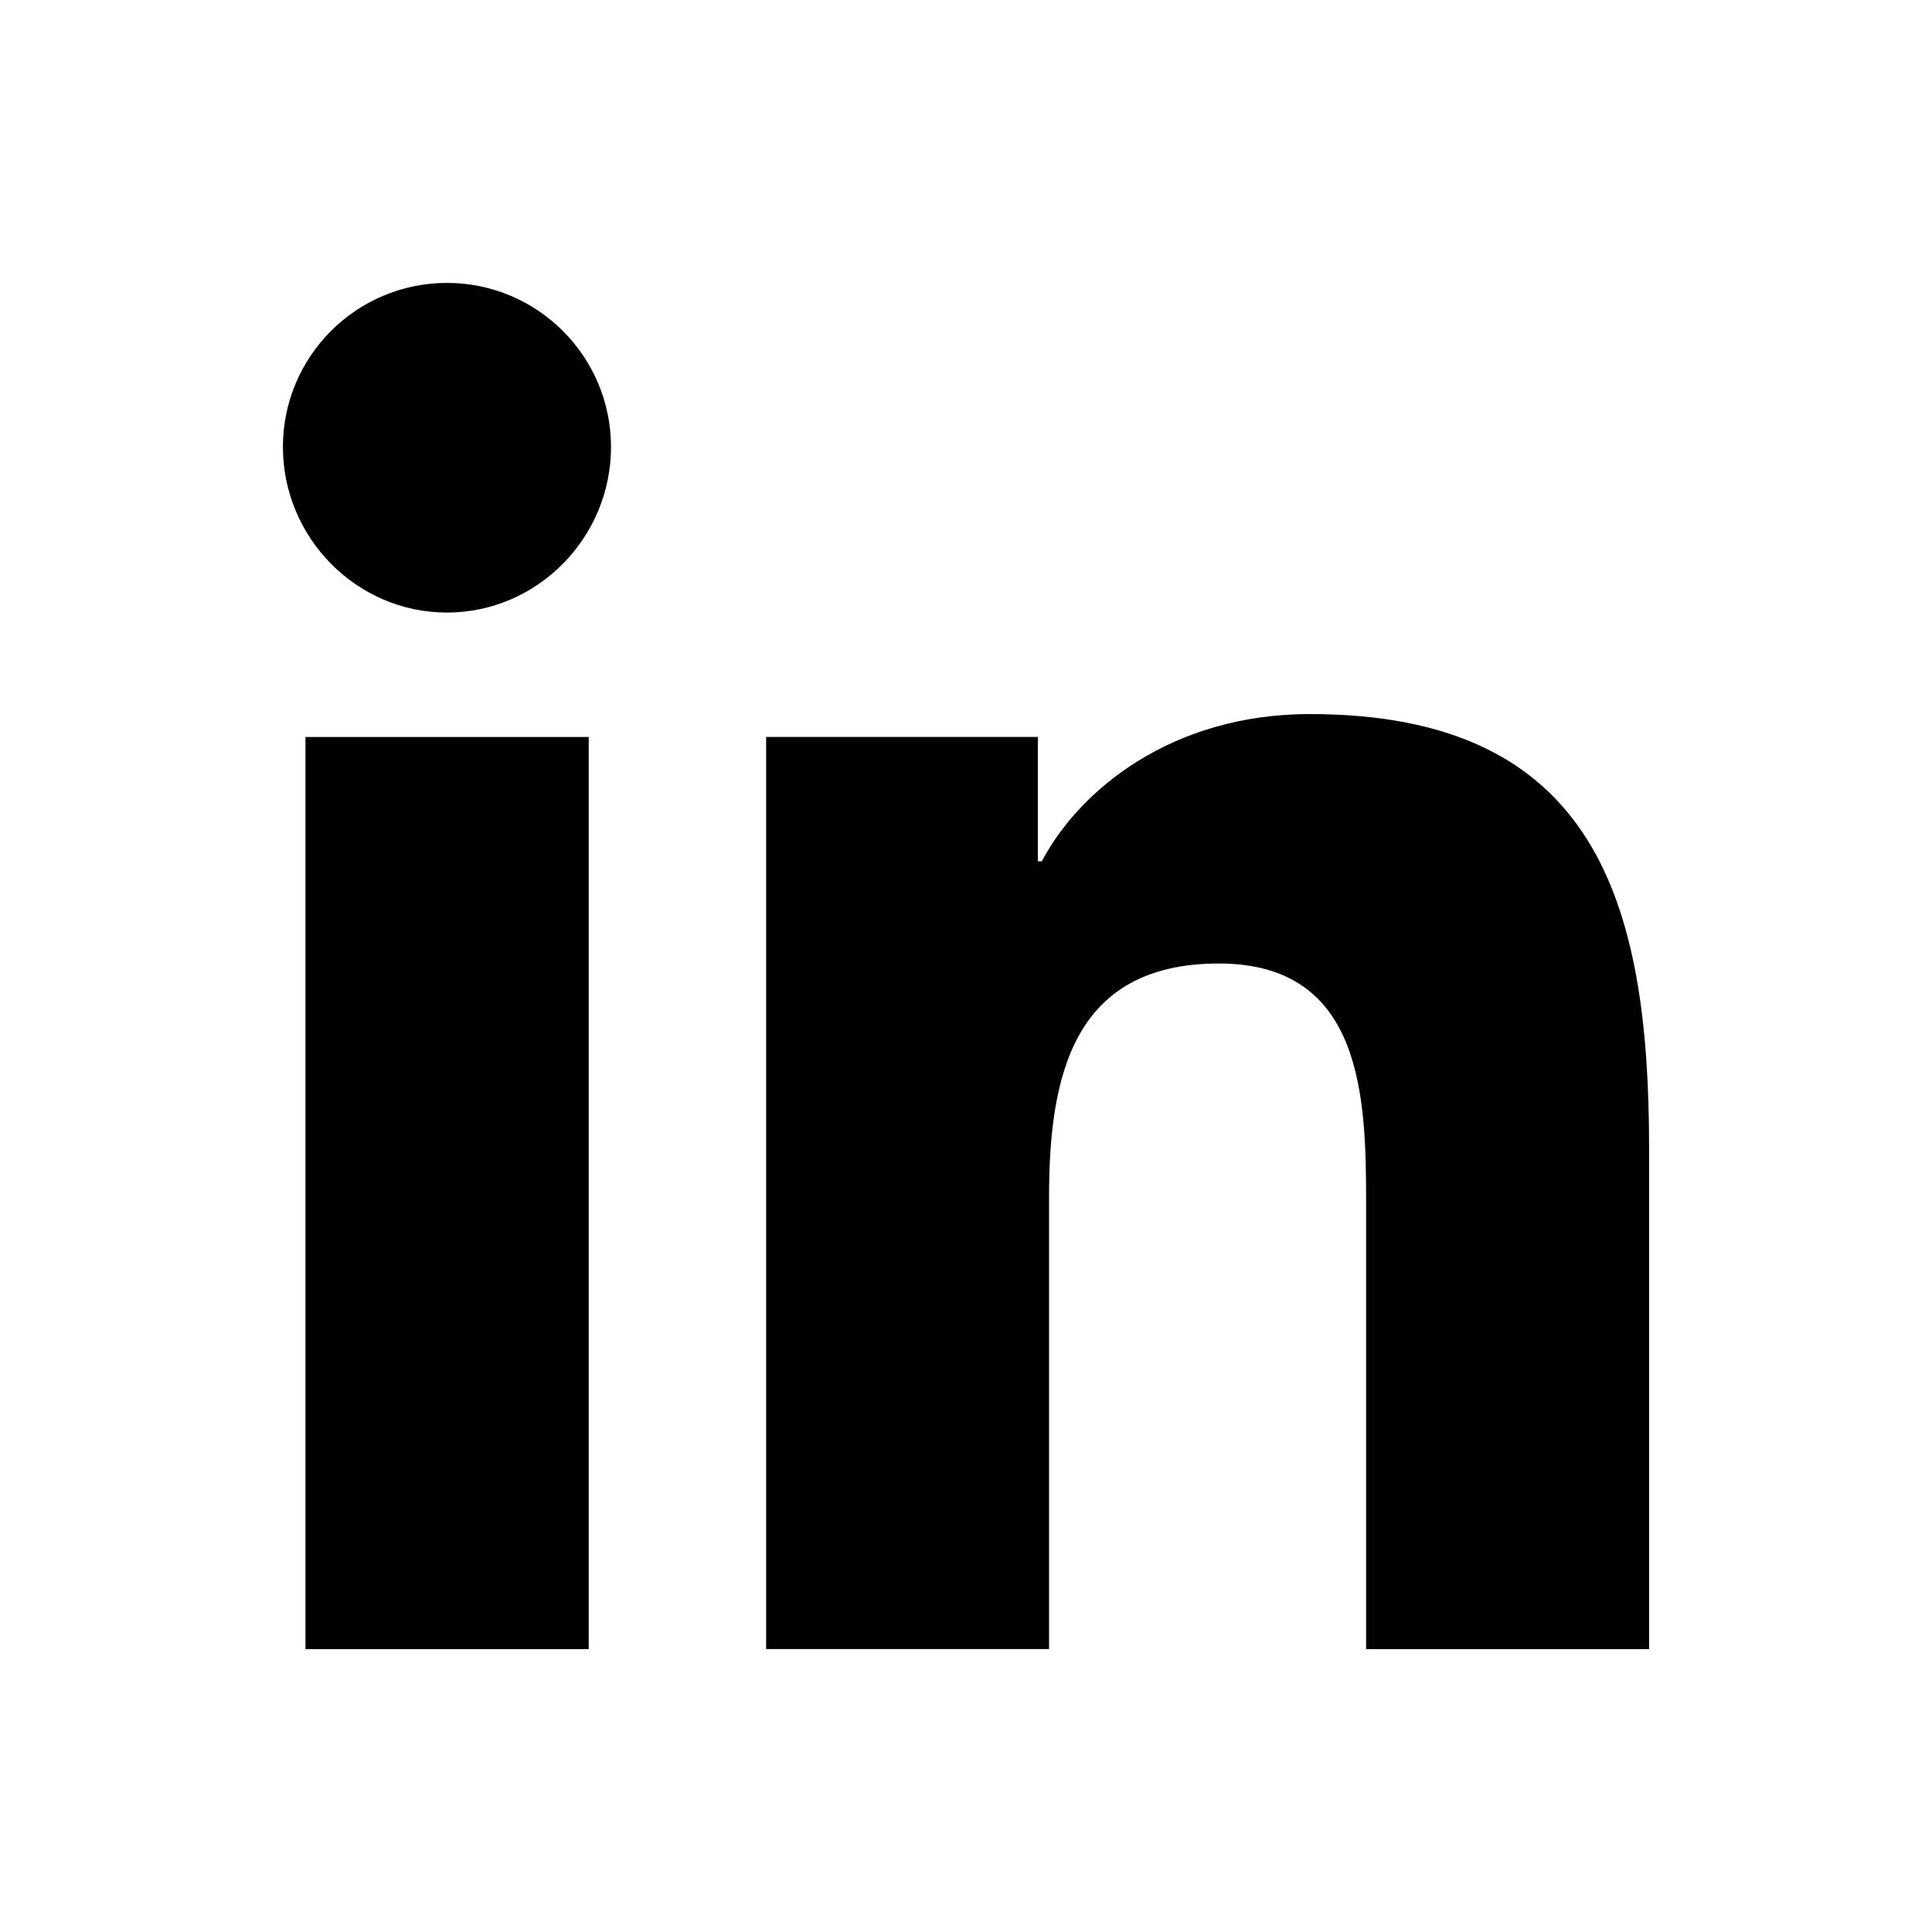
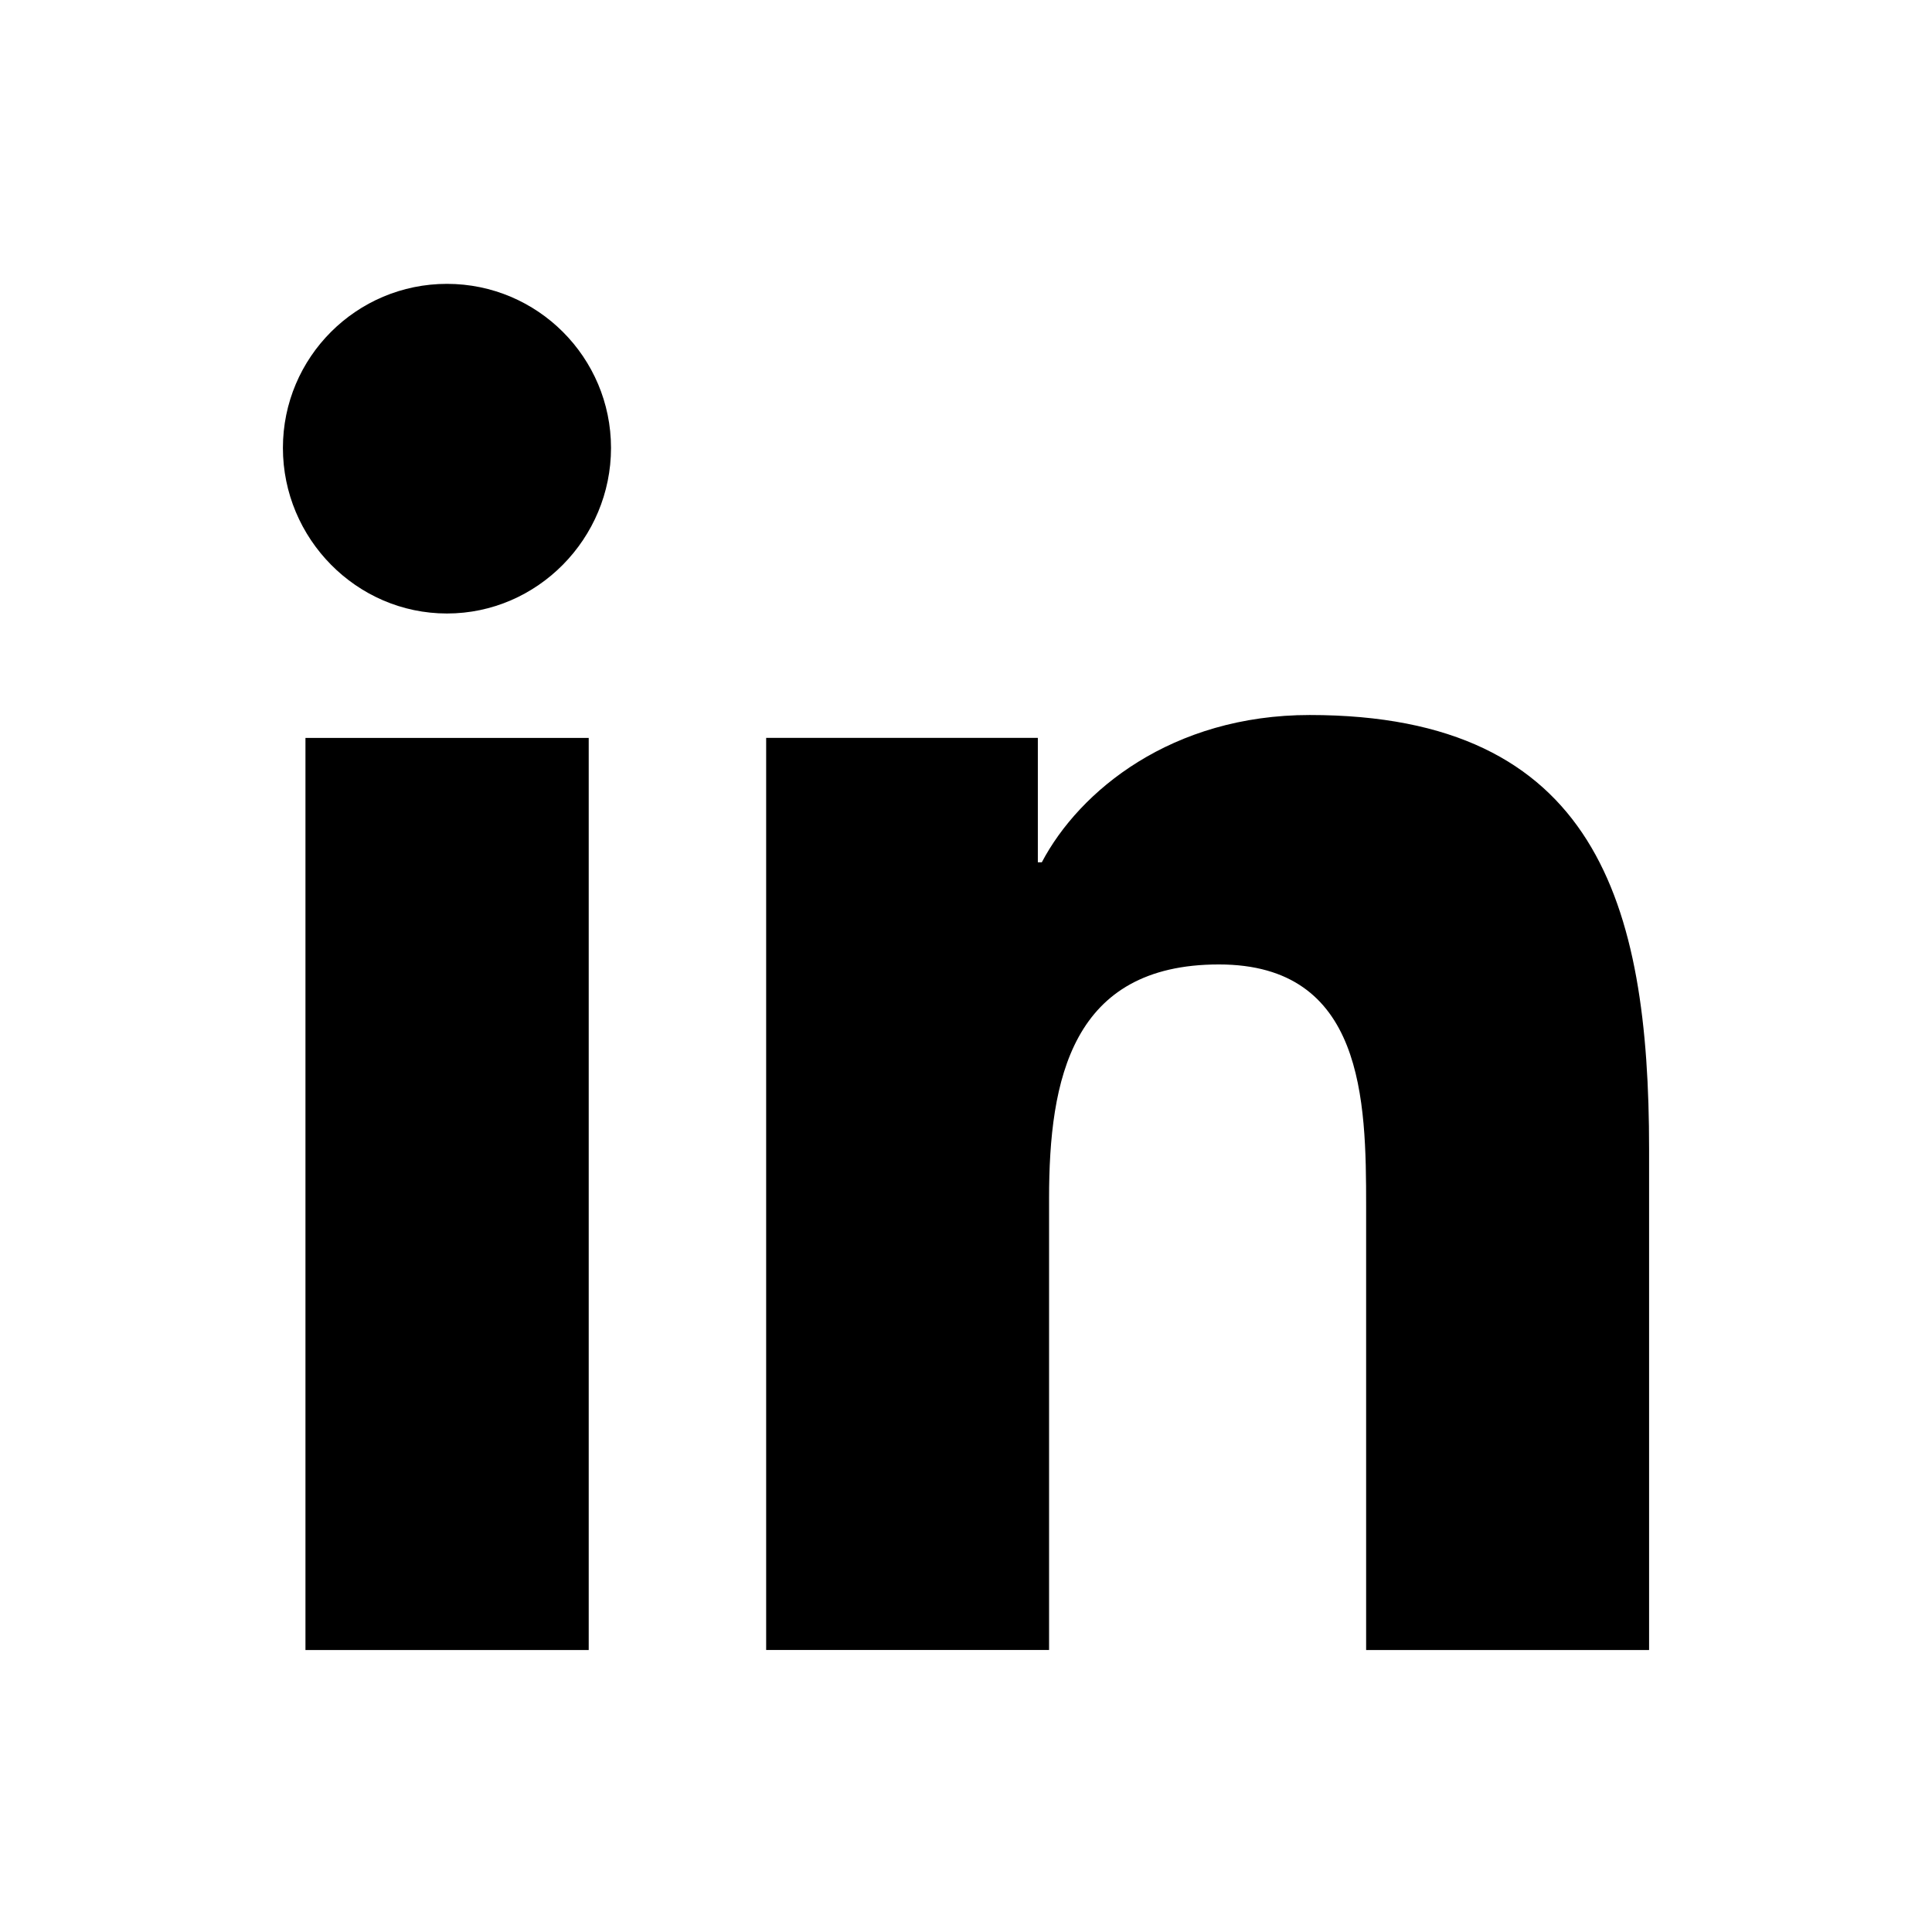
<svg xmlns="http://www.w3.org/2000/svg" viewBox="0 0 1024 1024">
-   <g>
-     <path d="m873.87 874.05v-0.03h0.181v-265.56c0-129.92-27.968-229.99-179.85-229.99-73.013 0-122.01 40.067-142.01 78.052h-2.112v-65.923h-144.01v483.43h149.95v-239.38c0-63.027 11.948-123.97 90-123.97 76.905 0 78.052 71.927 78.052 128.01v235.36z" />
-     <path d="m161.9 390.62h150.13v483.43h-150.13z" />
-     <path d="m236.9 149.95c-48.002 0-86.952 38.951-86.952 86.952 0 48.002 38.951 87.767 86.952 87.767 48.002 0 86.952-39.765 86.952-87.767-0.03-48.002-38.981-86.952-86.952-86.952z" />
-   </g>
+   <path d="m873.87 874.54v-0.03h0.181v-265.55c0-129.91-27.968-229.99-179.85-229.99-73.012 0-122.01 40.066-142.01 78.051h-2.112v-65.923h-144v483.43h149.95v-239.38c0-63.026 11.948-123.97 89.998-123.97 76.903 0 78.051 71.926 78.051 128.01v235.37z" style="stroke-width:30.171" />
+   <path d="m161.9 391.11h150.13v483.43h-150.13z" style="stroke-width:30.171" />
+   <path d="m236.9 150.45c-48.001 0-86.951 38.95-86.951 86.951 0 48.001 38.95 87.766 86.951 87.766 48.001 0 86.951-39.765 86.951-87.766-0.03-48.001-38.98-86.951-86.951-86.951z" style="stroke-width:30.171" />
</svg>
